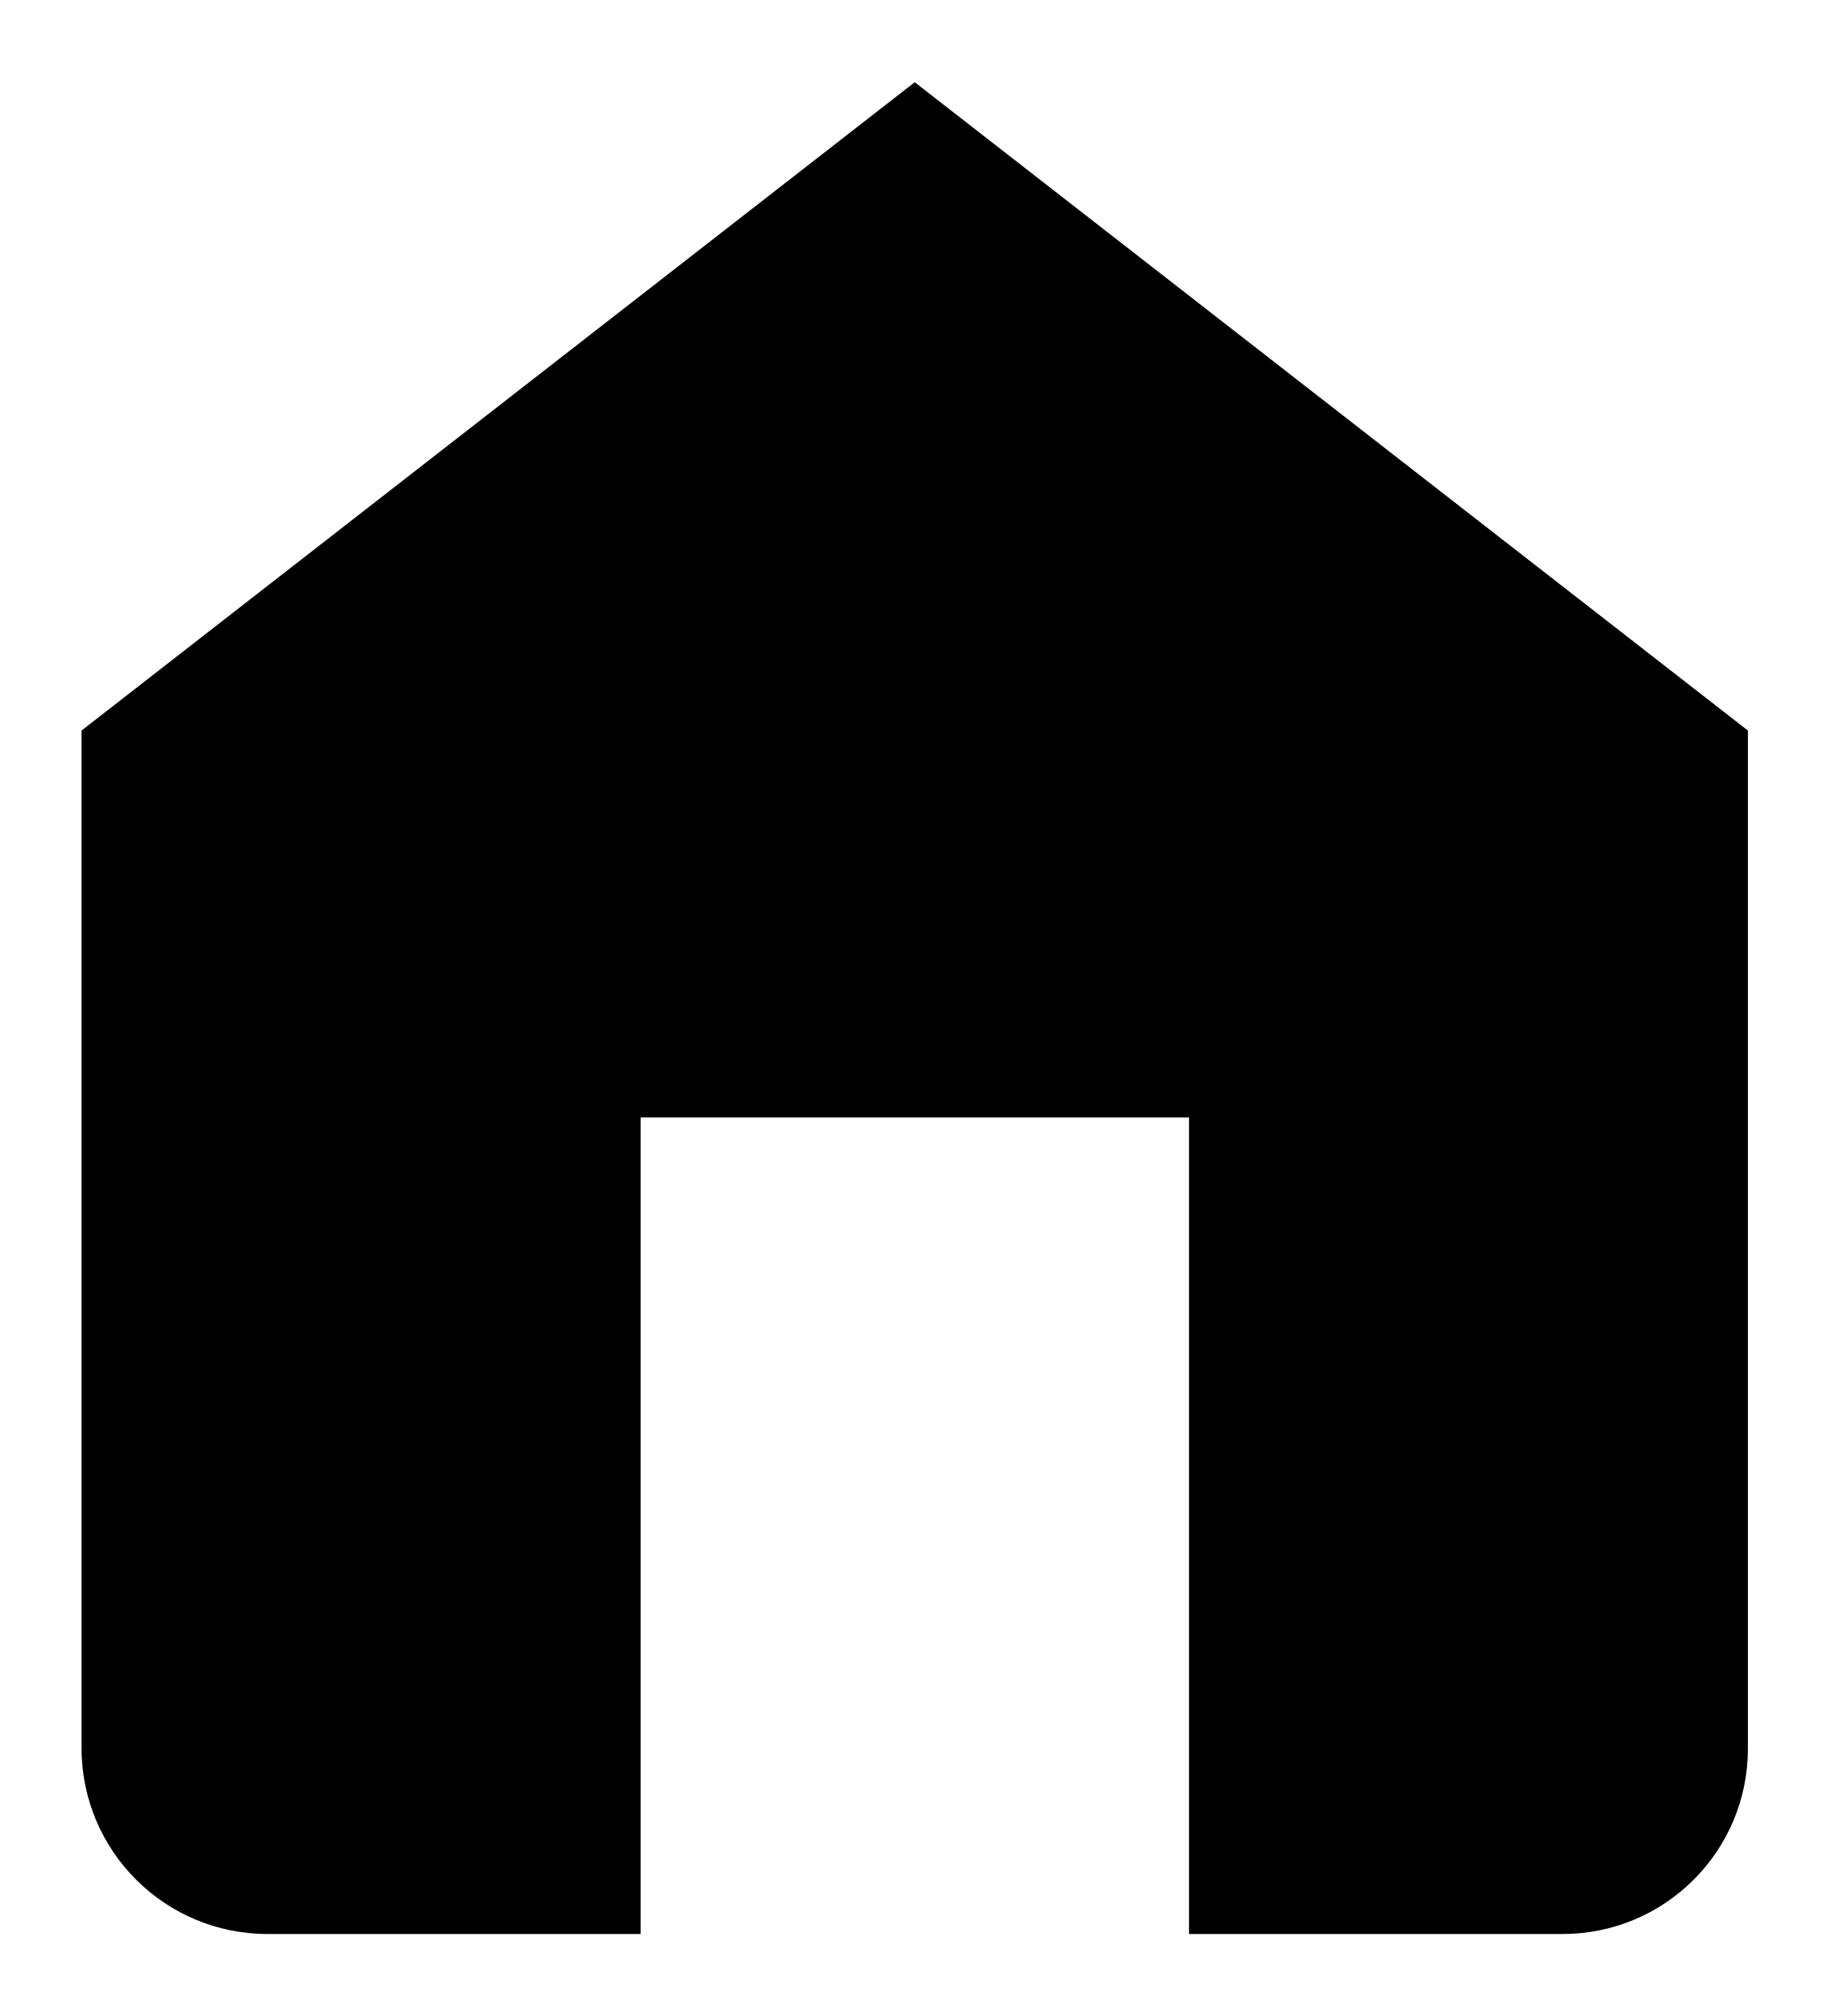
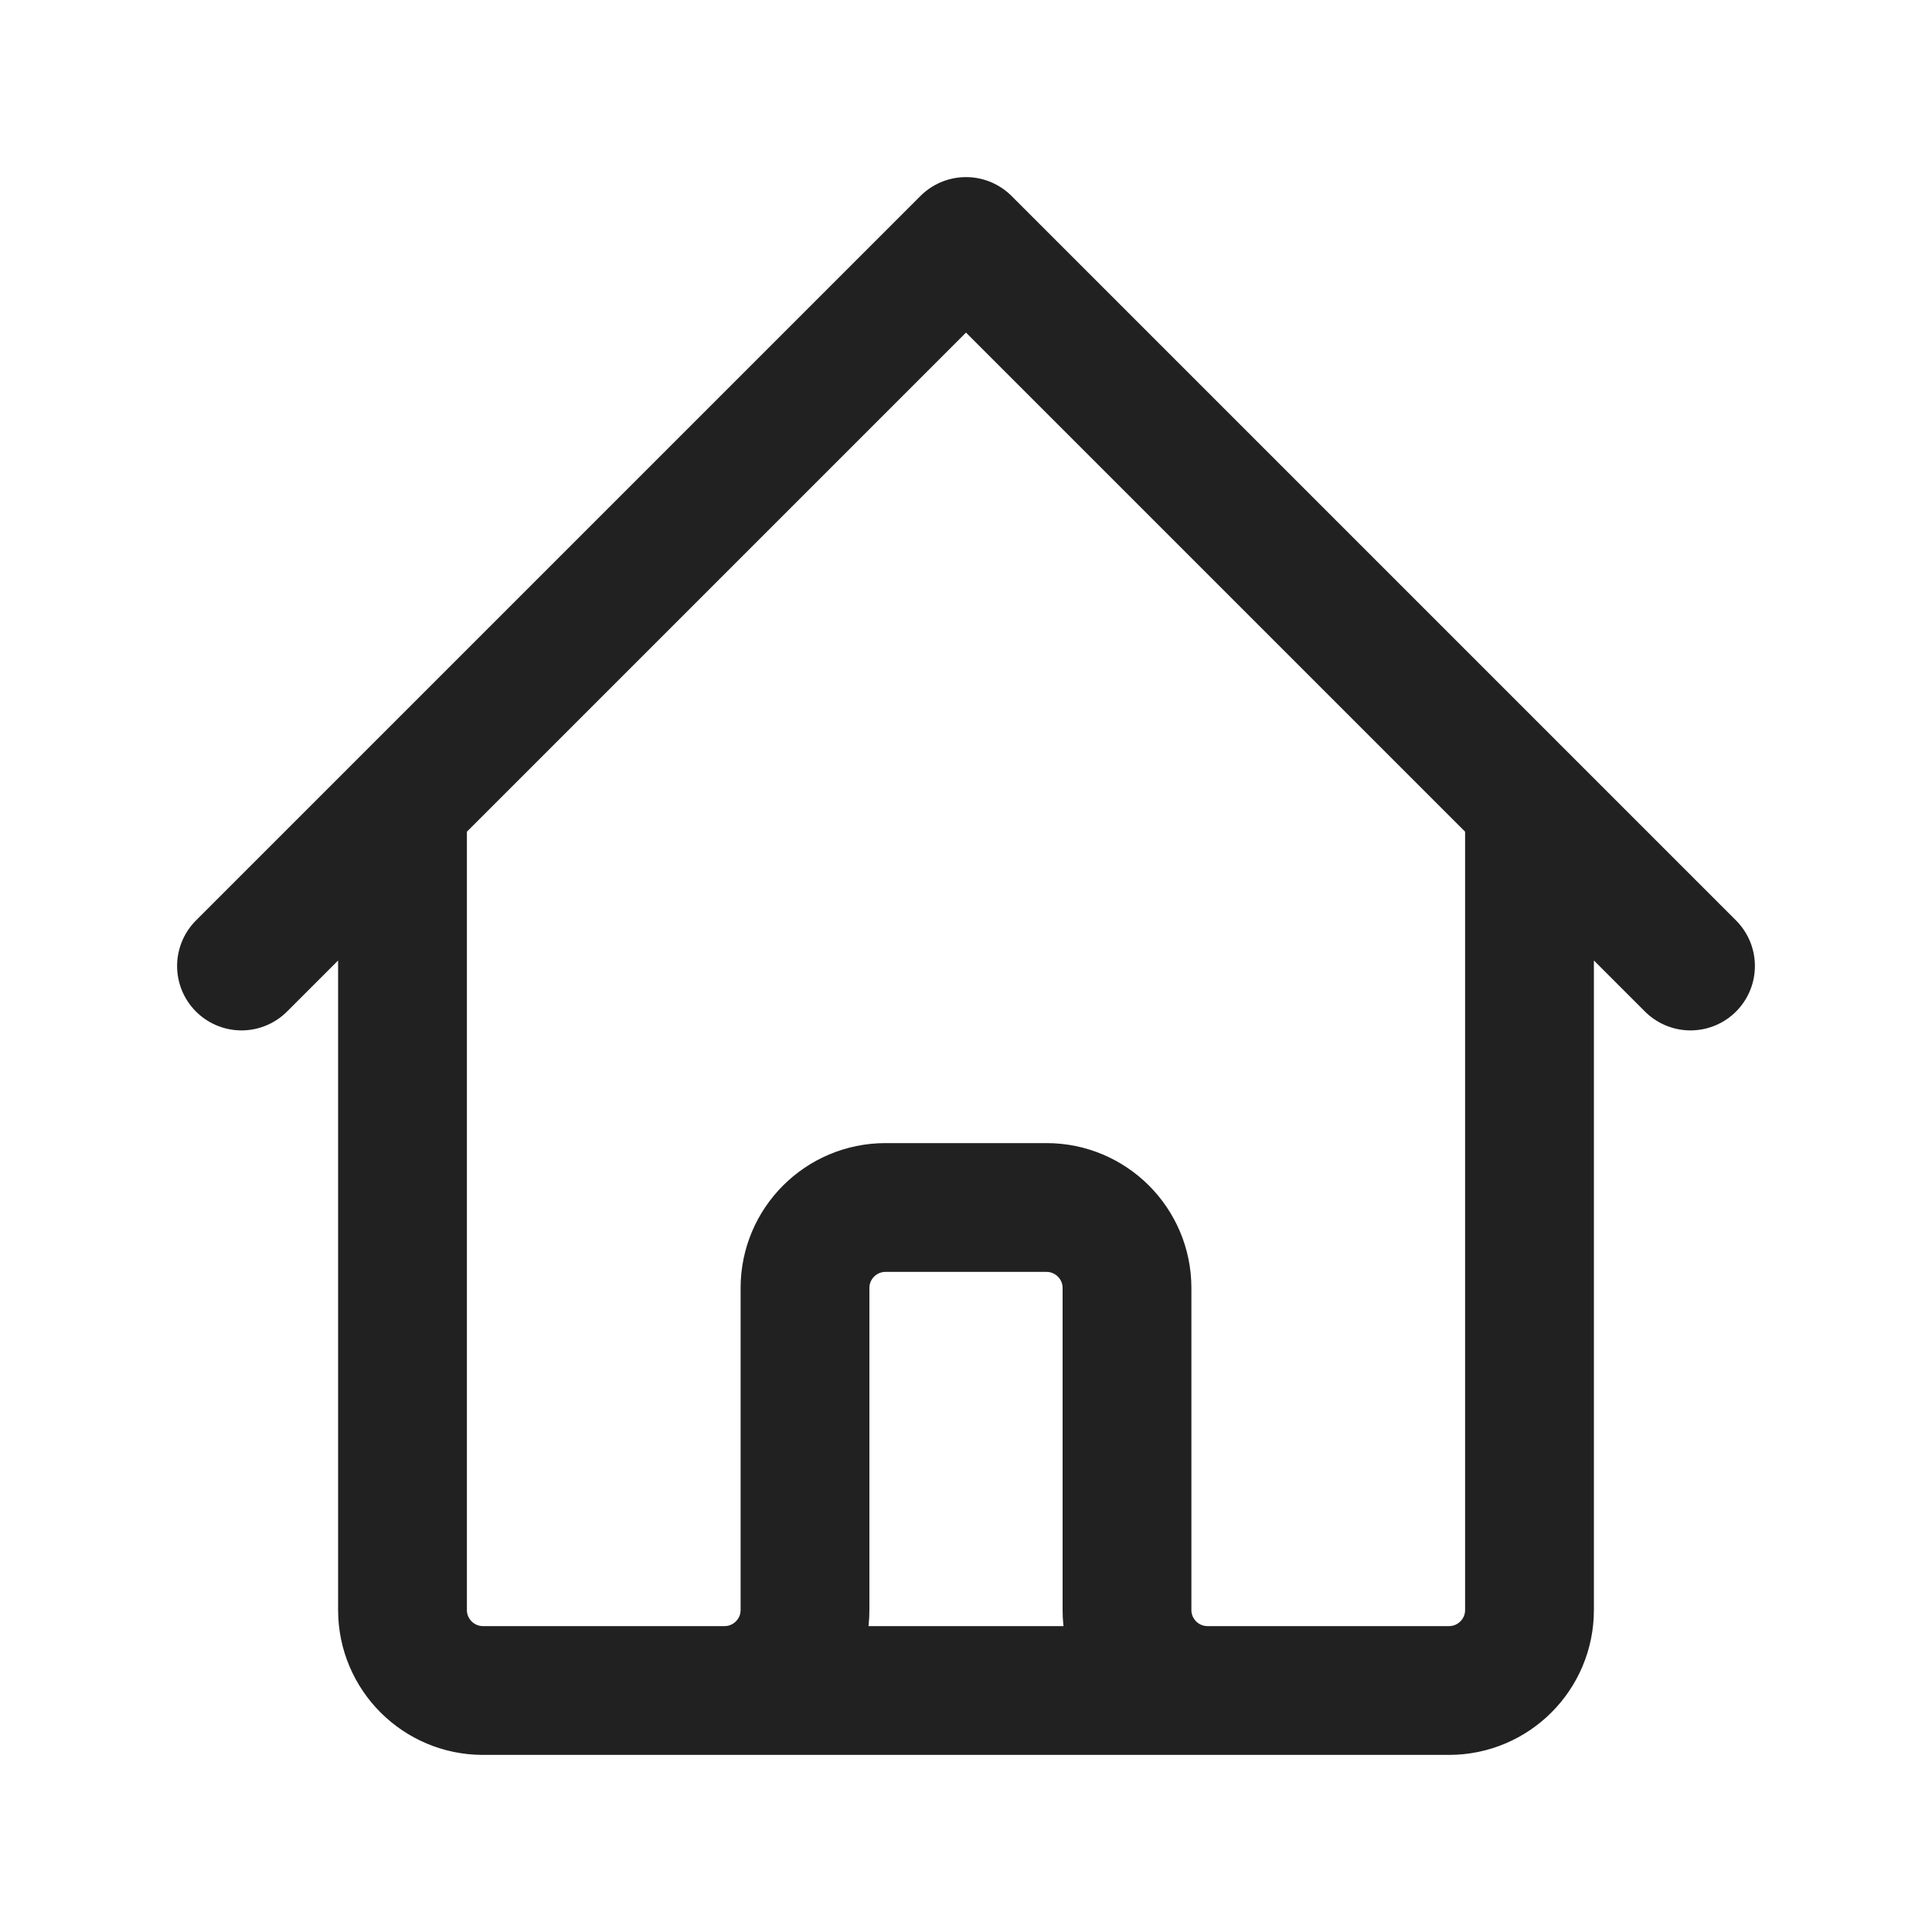
- <svg xmlns="http://www.w3.org/2000/svg" width="16.743" height="18.437" viewBox="0 0 16.743 18.437">
-   <g id="home" transform="translate(-2.249 -1.249)">
-     <path id="Subtraction_3" data-name="Subtraction 3" d="M1035.114,9539.936h-3.419a1.7,1.7,0,0,1-1.7-1.692v-9.314l7.621-5.929,7.621,5.929v9.314a1.694,1.694,0,0,1-1.693,1.692h-3.419v-7.468h-5.016v7.468Z" transform="translate(-1027 -9521)" fill="inherit" stroke="inherit" stroke-linecap="round" stroke-linejoin="round" stroke-width="1.5" />
-   </g>
+ <svg xmlns="http://www.w3.org/2000/svg" width="18" height="18" viewBox="0 0 18 18" fill="none">
+   <path d="M2.25 9L3.75 7.5M3.75 7.5L9 2.25L14.25 7.5M3.75 7.5V15C3.75 15.414 4.086 15.75 4.5 15.75H6.75M14.25 7.5L15.75 9M14.25 7.5V15C14.25 15.414 13.914 15.75 13.5 15.75H11.25M6.75 15.75C7.164 15.75 7.5 15.414 7.5 15V12C7.5 11.586 7.836 11.25 8.25 11.25H9.75C10.164 11.25 10.5 11.586 10.5 12V15C10.5 15.414 10.836 15.75 11.25 15.75M6.75 15.75H11.25" stroke="#212121" stroke-width="1.2" stroke-linecap="round" stroke-linejoin="round" />
</svg>
